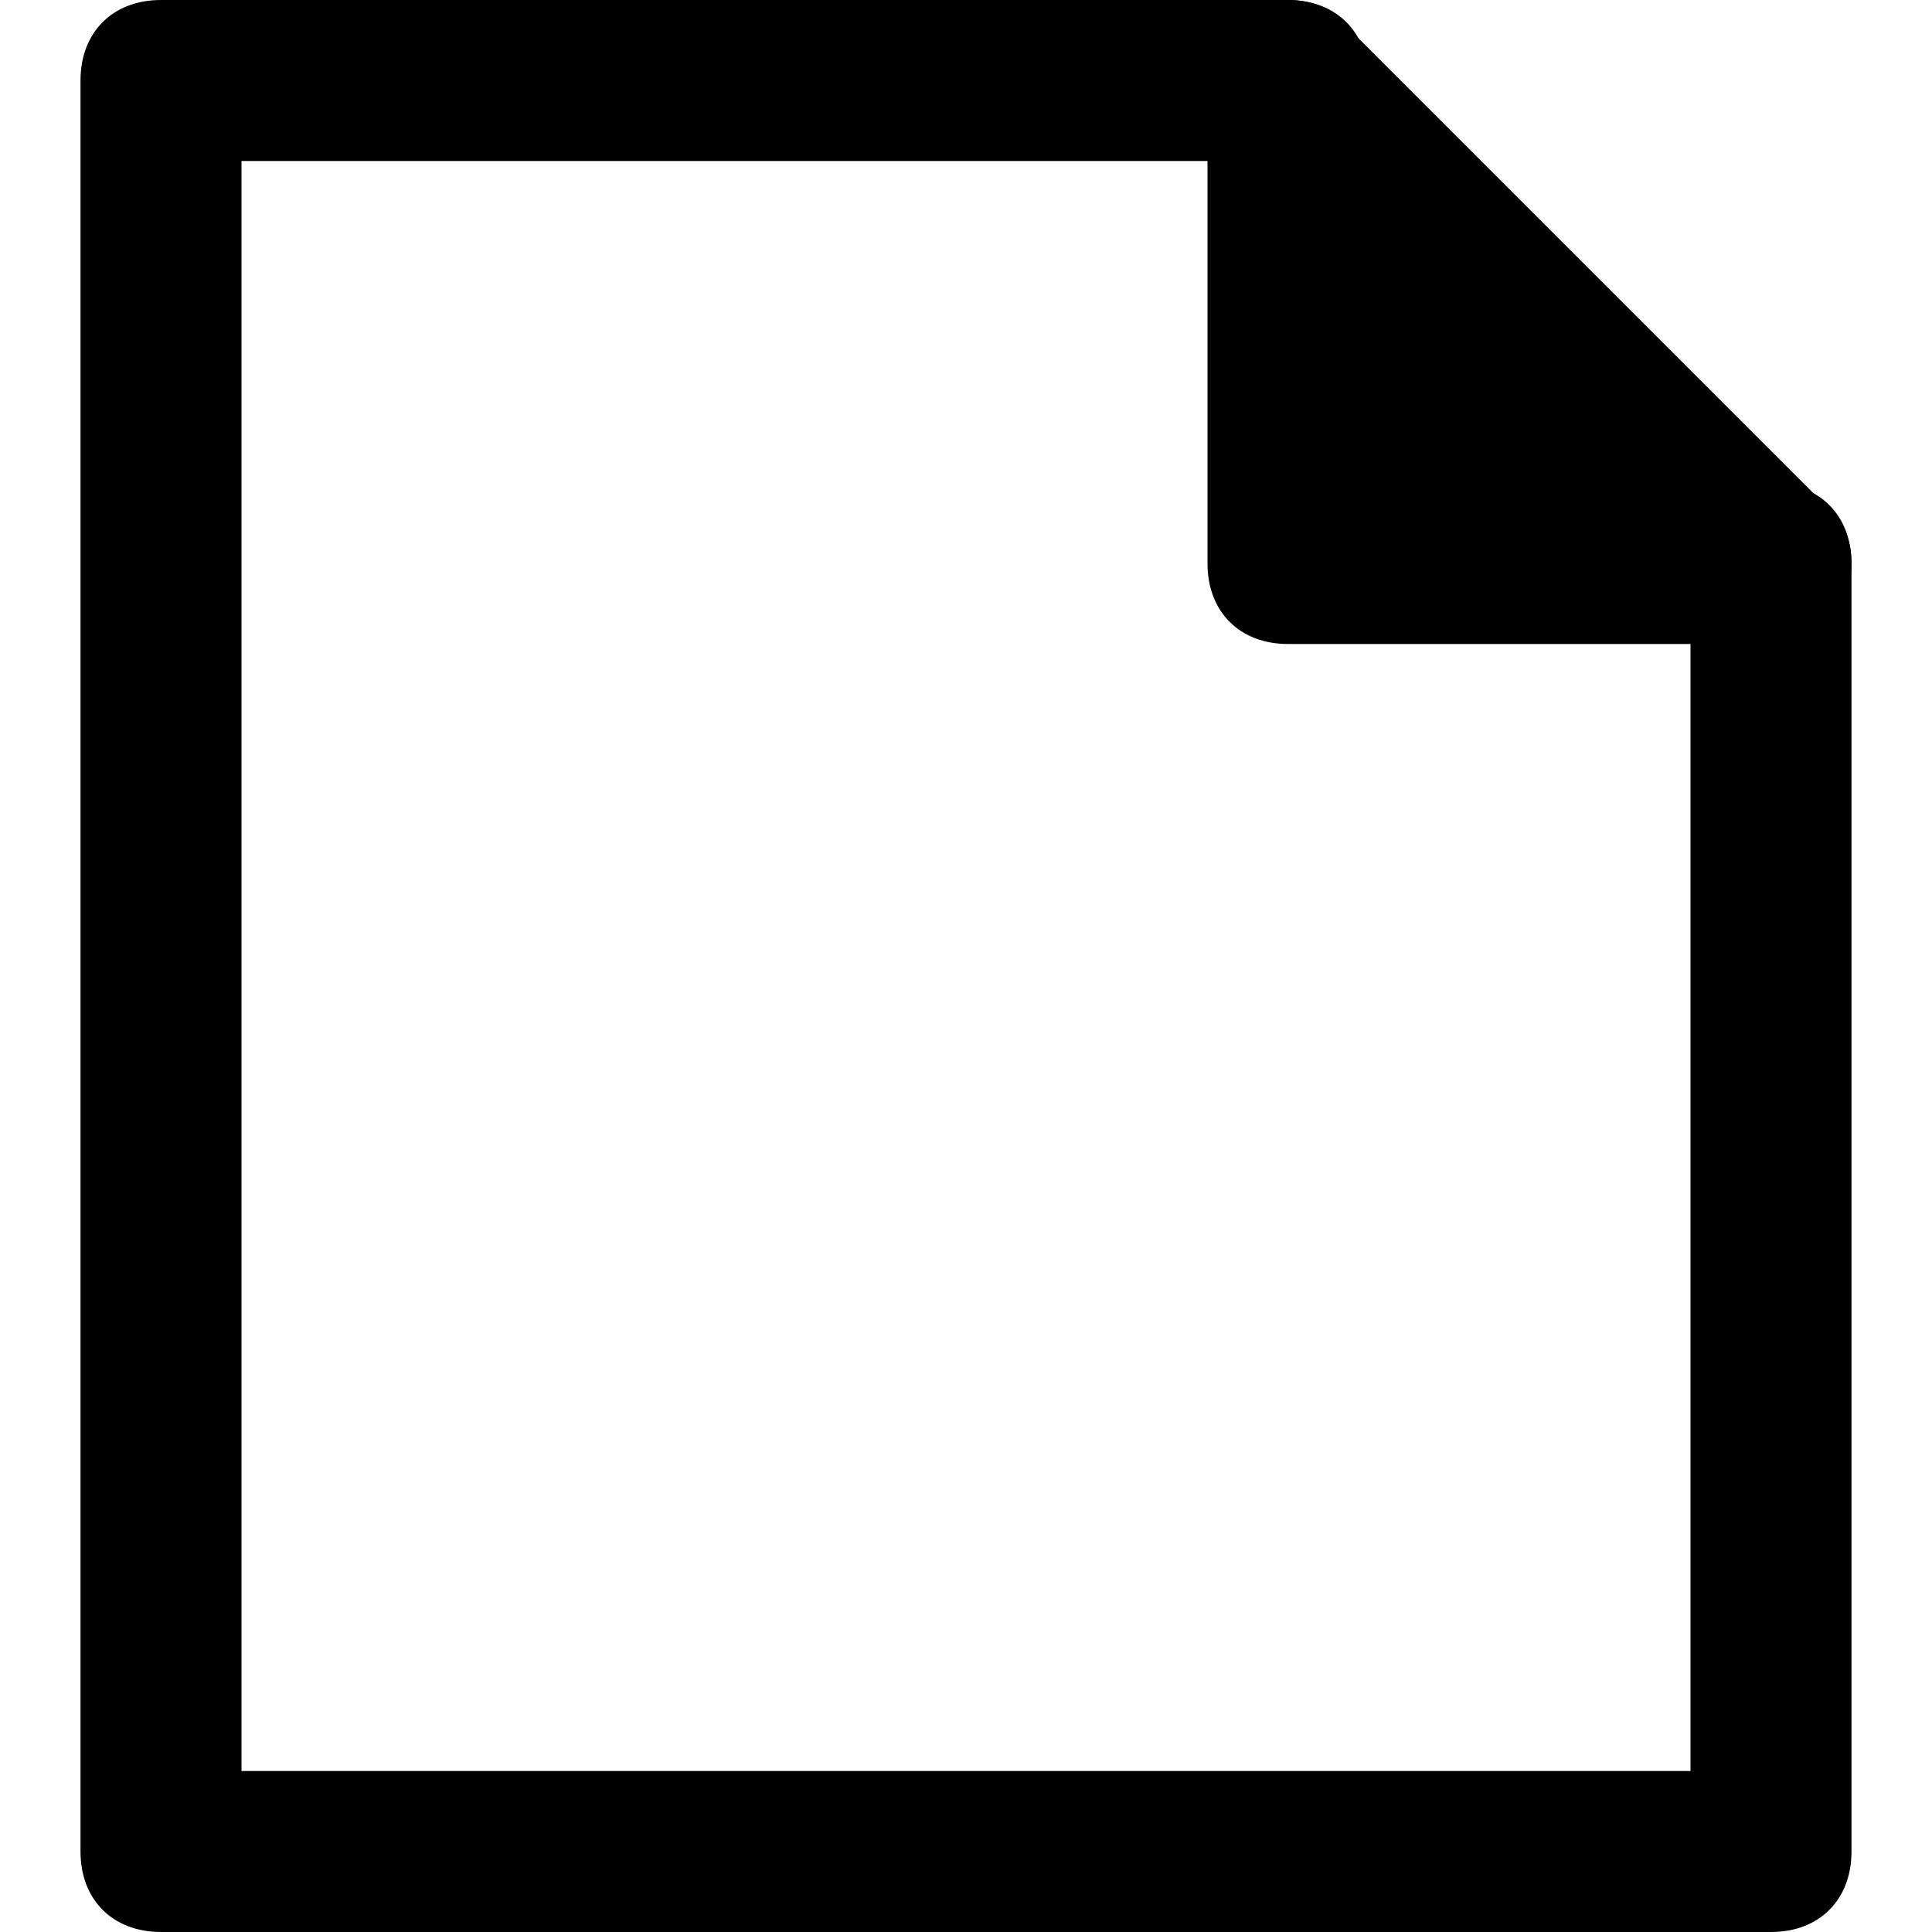
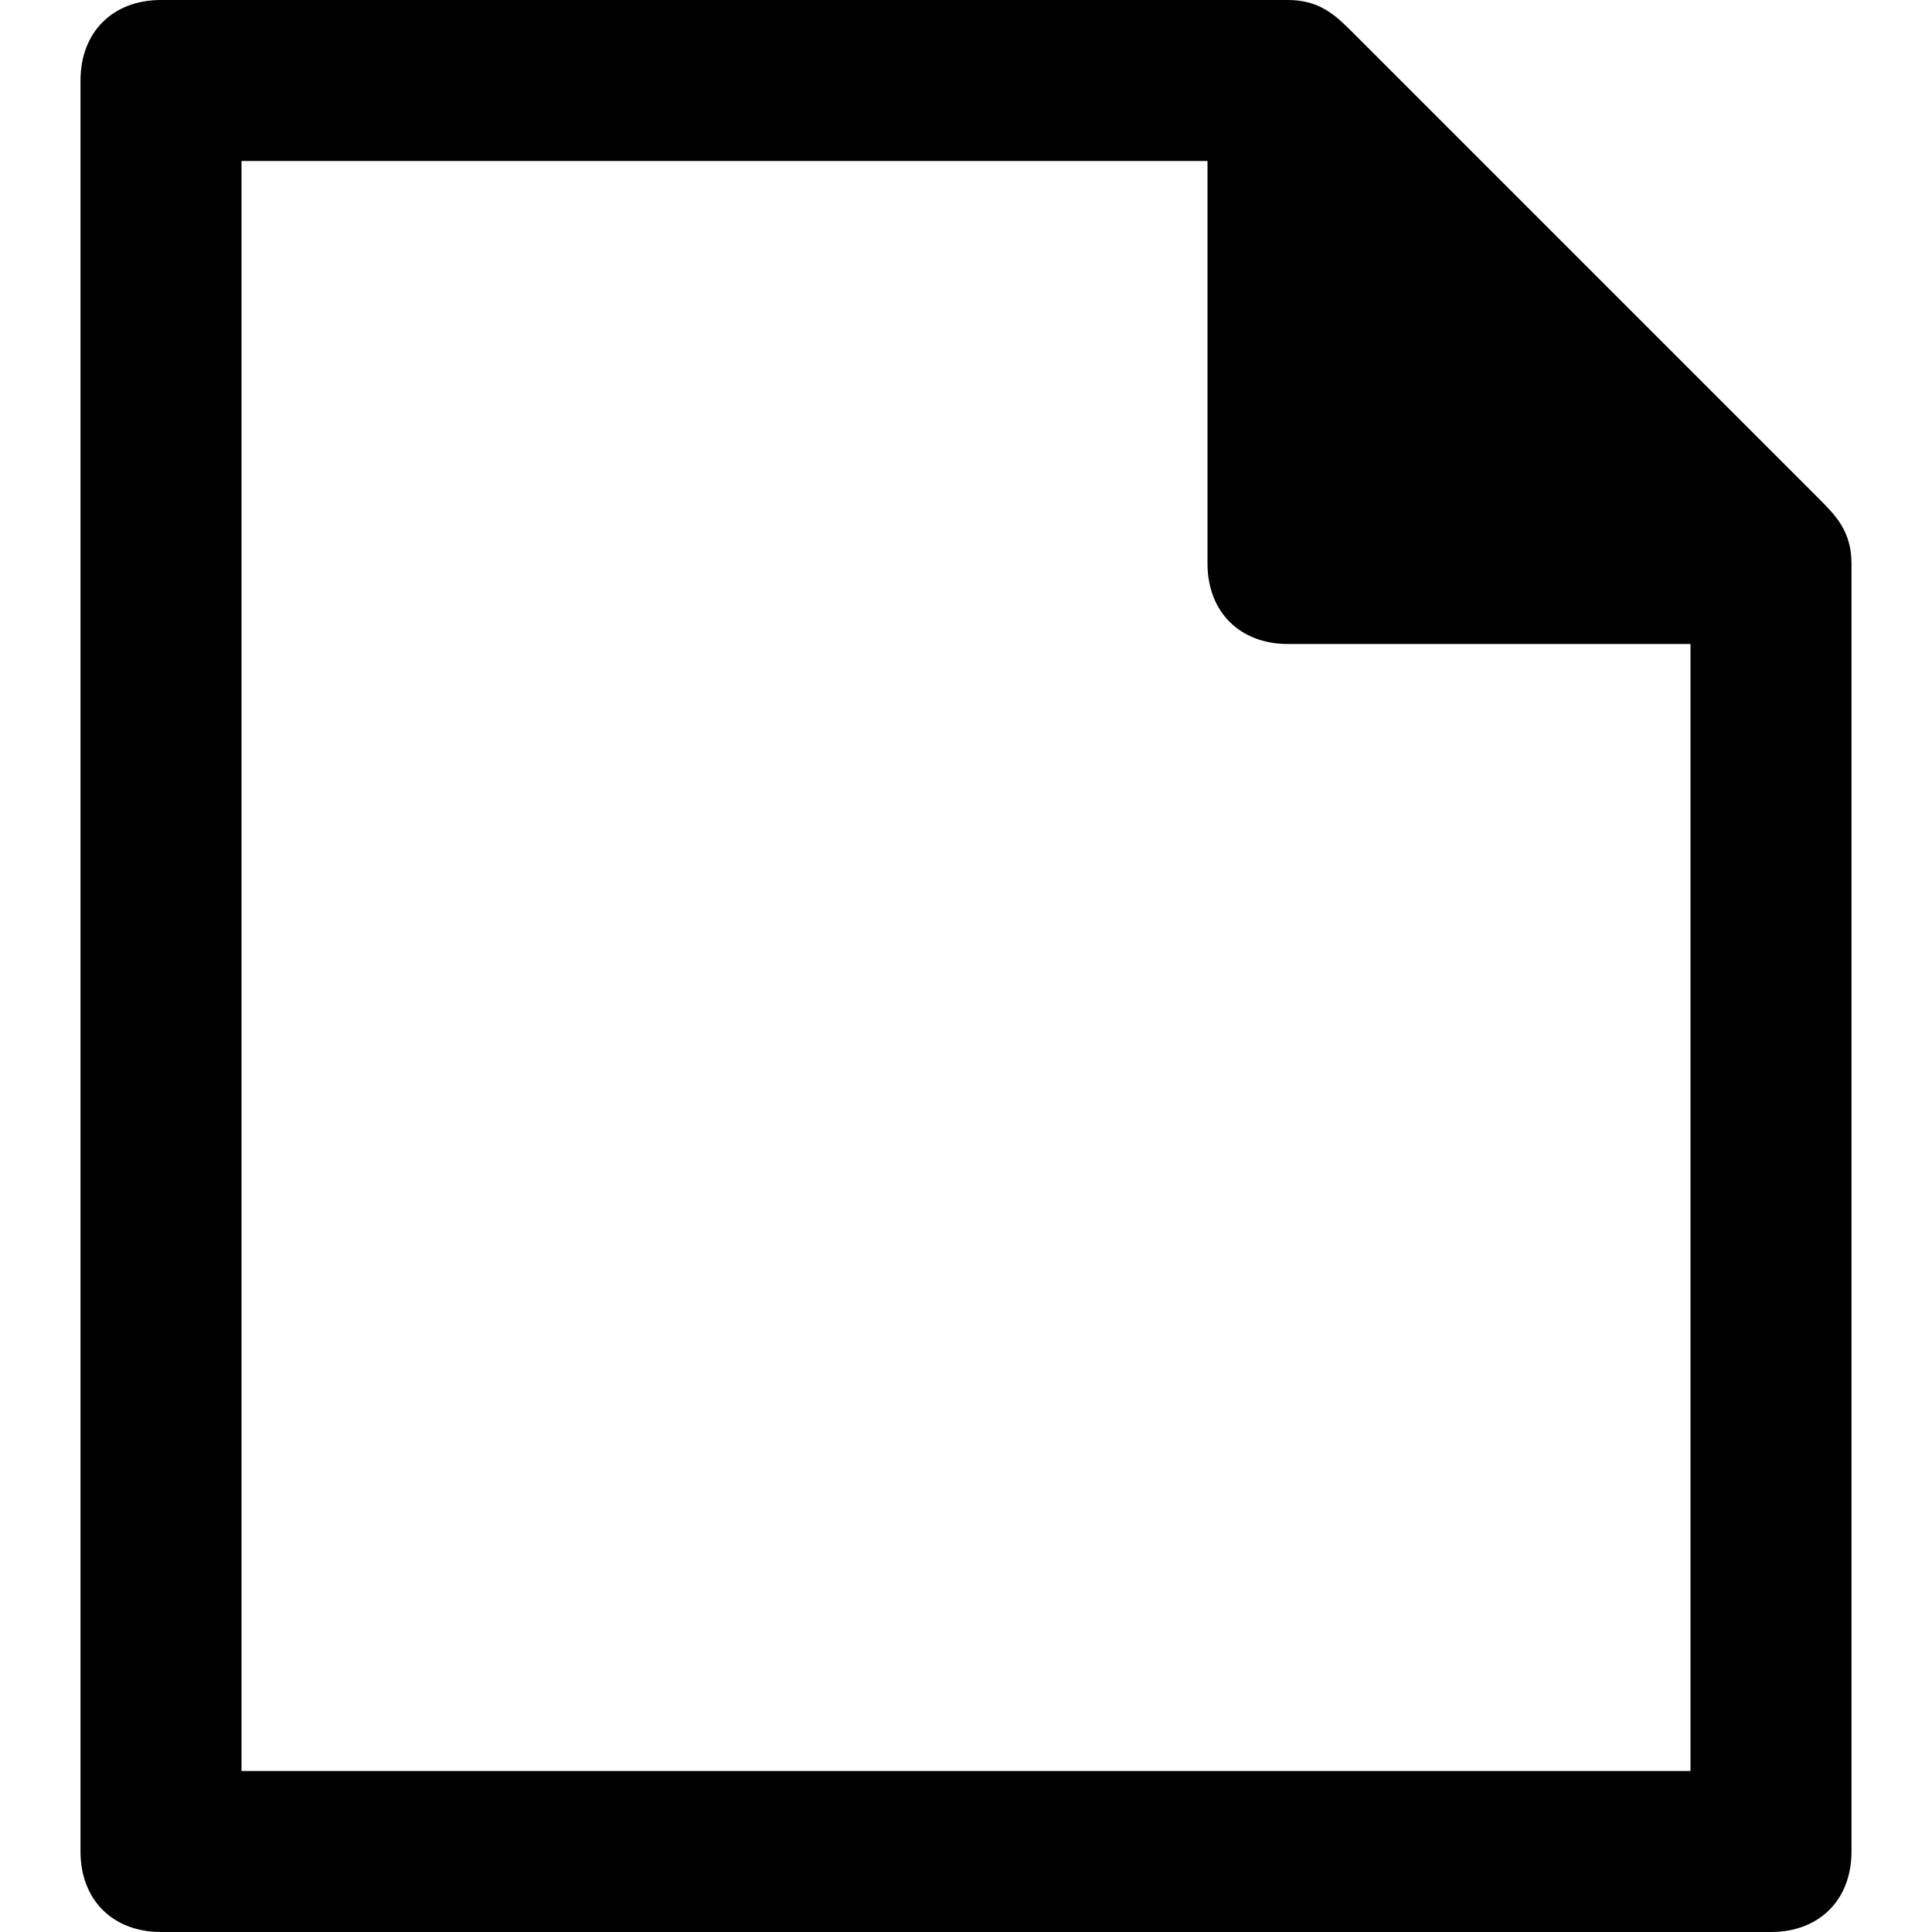
- <svg xmlns="http://www.w3.org/2000/svg" version="1.1" id="Layer_1" x="0px" y="0px" viewBox="0 0 24 24" style="enable-background:new 0 0 24 24;" xml:space="preserve">
-   <g transform="translate(0, 0)">
-     <g>
-       <polygon points="16,1 16,7 22,7   " />
-     </g>
-     <g>
-       <path d="M22,8h-6c-0.6,0-1-0.4-1-1V1c0-0.6,0.4-1,1-1s1,0.4,1,1v5h5c0.6,0,1,0.4,1,1S22.6,8,22,8z" />
-     </g>
-     <g>
-       <path d="M22,24H2c-0.6,0-1-0.4-1-1V1c0-0.6,0.4-1,1-1h14c0.3,0,0.5,0.1,0.7,0.3l6,6C22.9,6.5,23,6.7,23,7v16    C23,23.6,22.6,24,22,24z M3,22h18V7.4L15.6,2H3V22z" />
-     </g>
-   </g>
+ <svg xmlns="http://www.w3.org/2000/svg" version="1.1" width="24" height="24" viewBox="0 0 24 24">
+   <path d="M22.6 6.2l-5.8-5.8c-0.2-0.2-0.4-0.4-0.8-0.4h-14c-0.6 0-1 0.4-1 1v22c0 0.6 0.4 1 1 1h20c0.6 0 1-0.4 1-1v-16c0-0.4-0.2-0.6-0.4-0.8zM3 22v-20h12v5c0 0.6 0.4 1 1 1h5v14h-18z" />
</svg>
